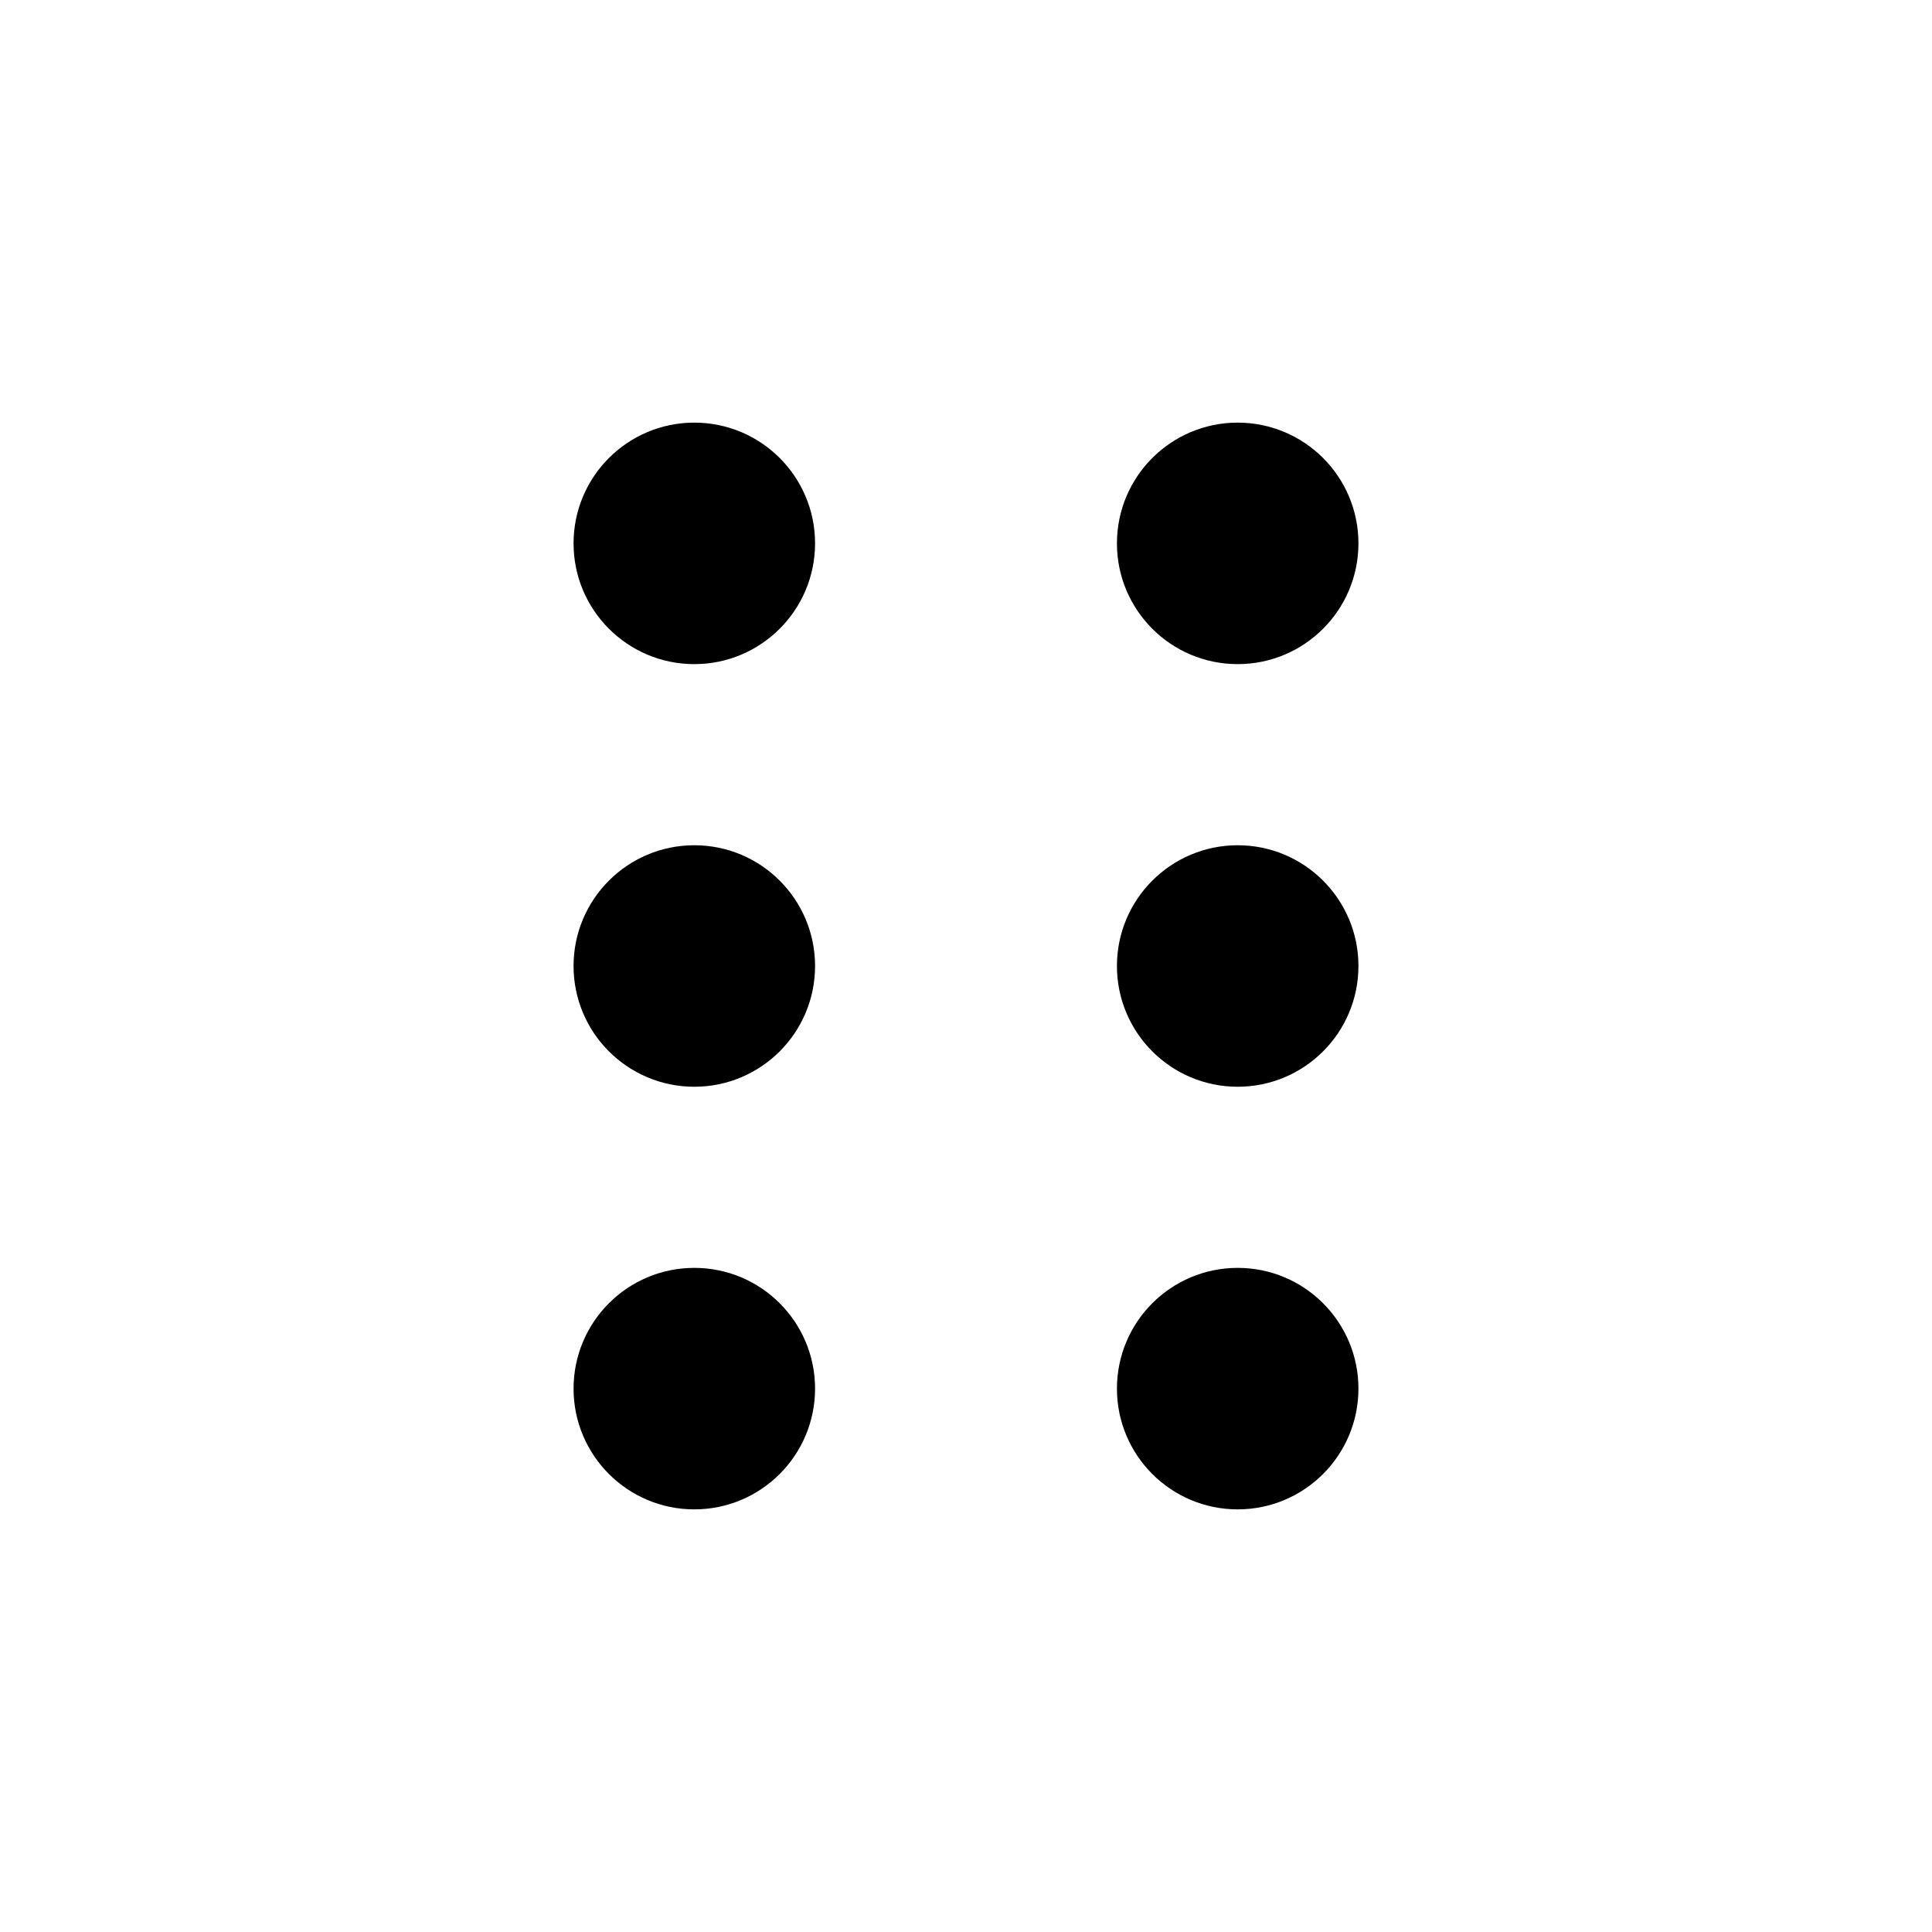
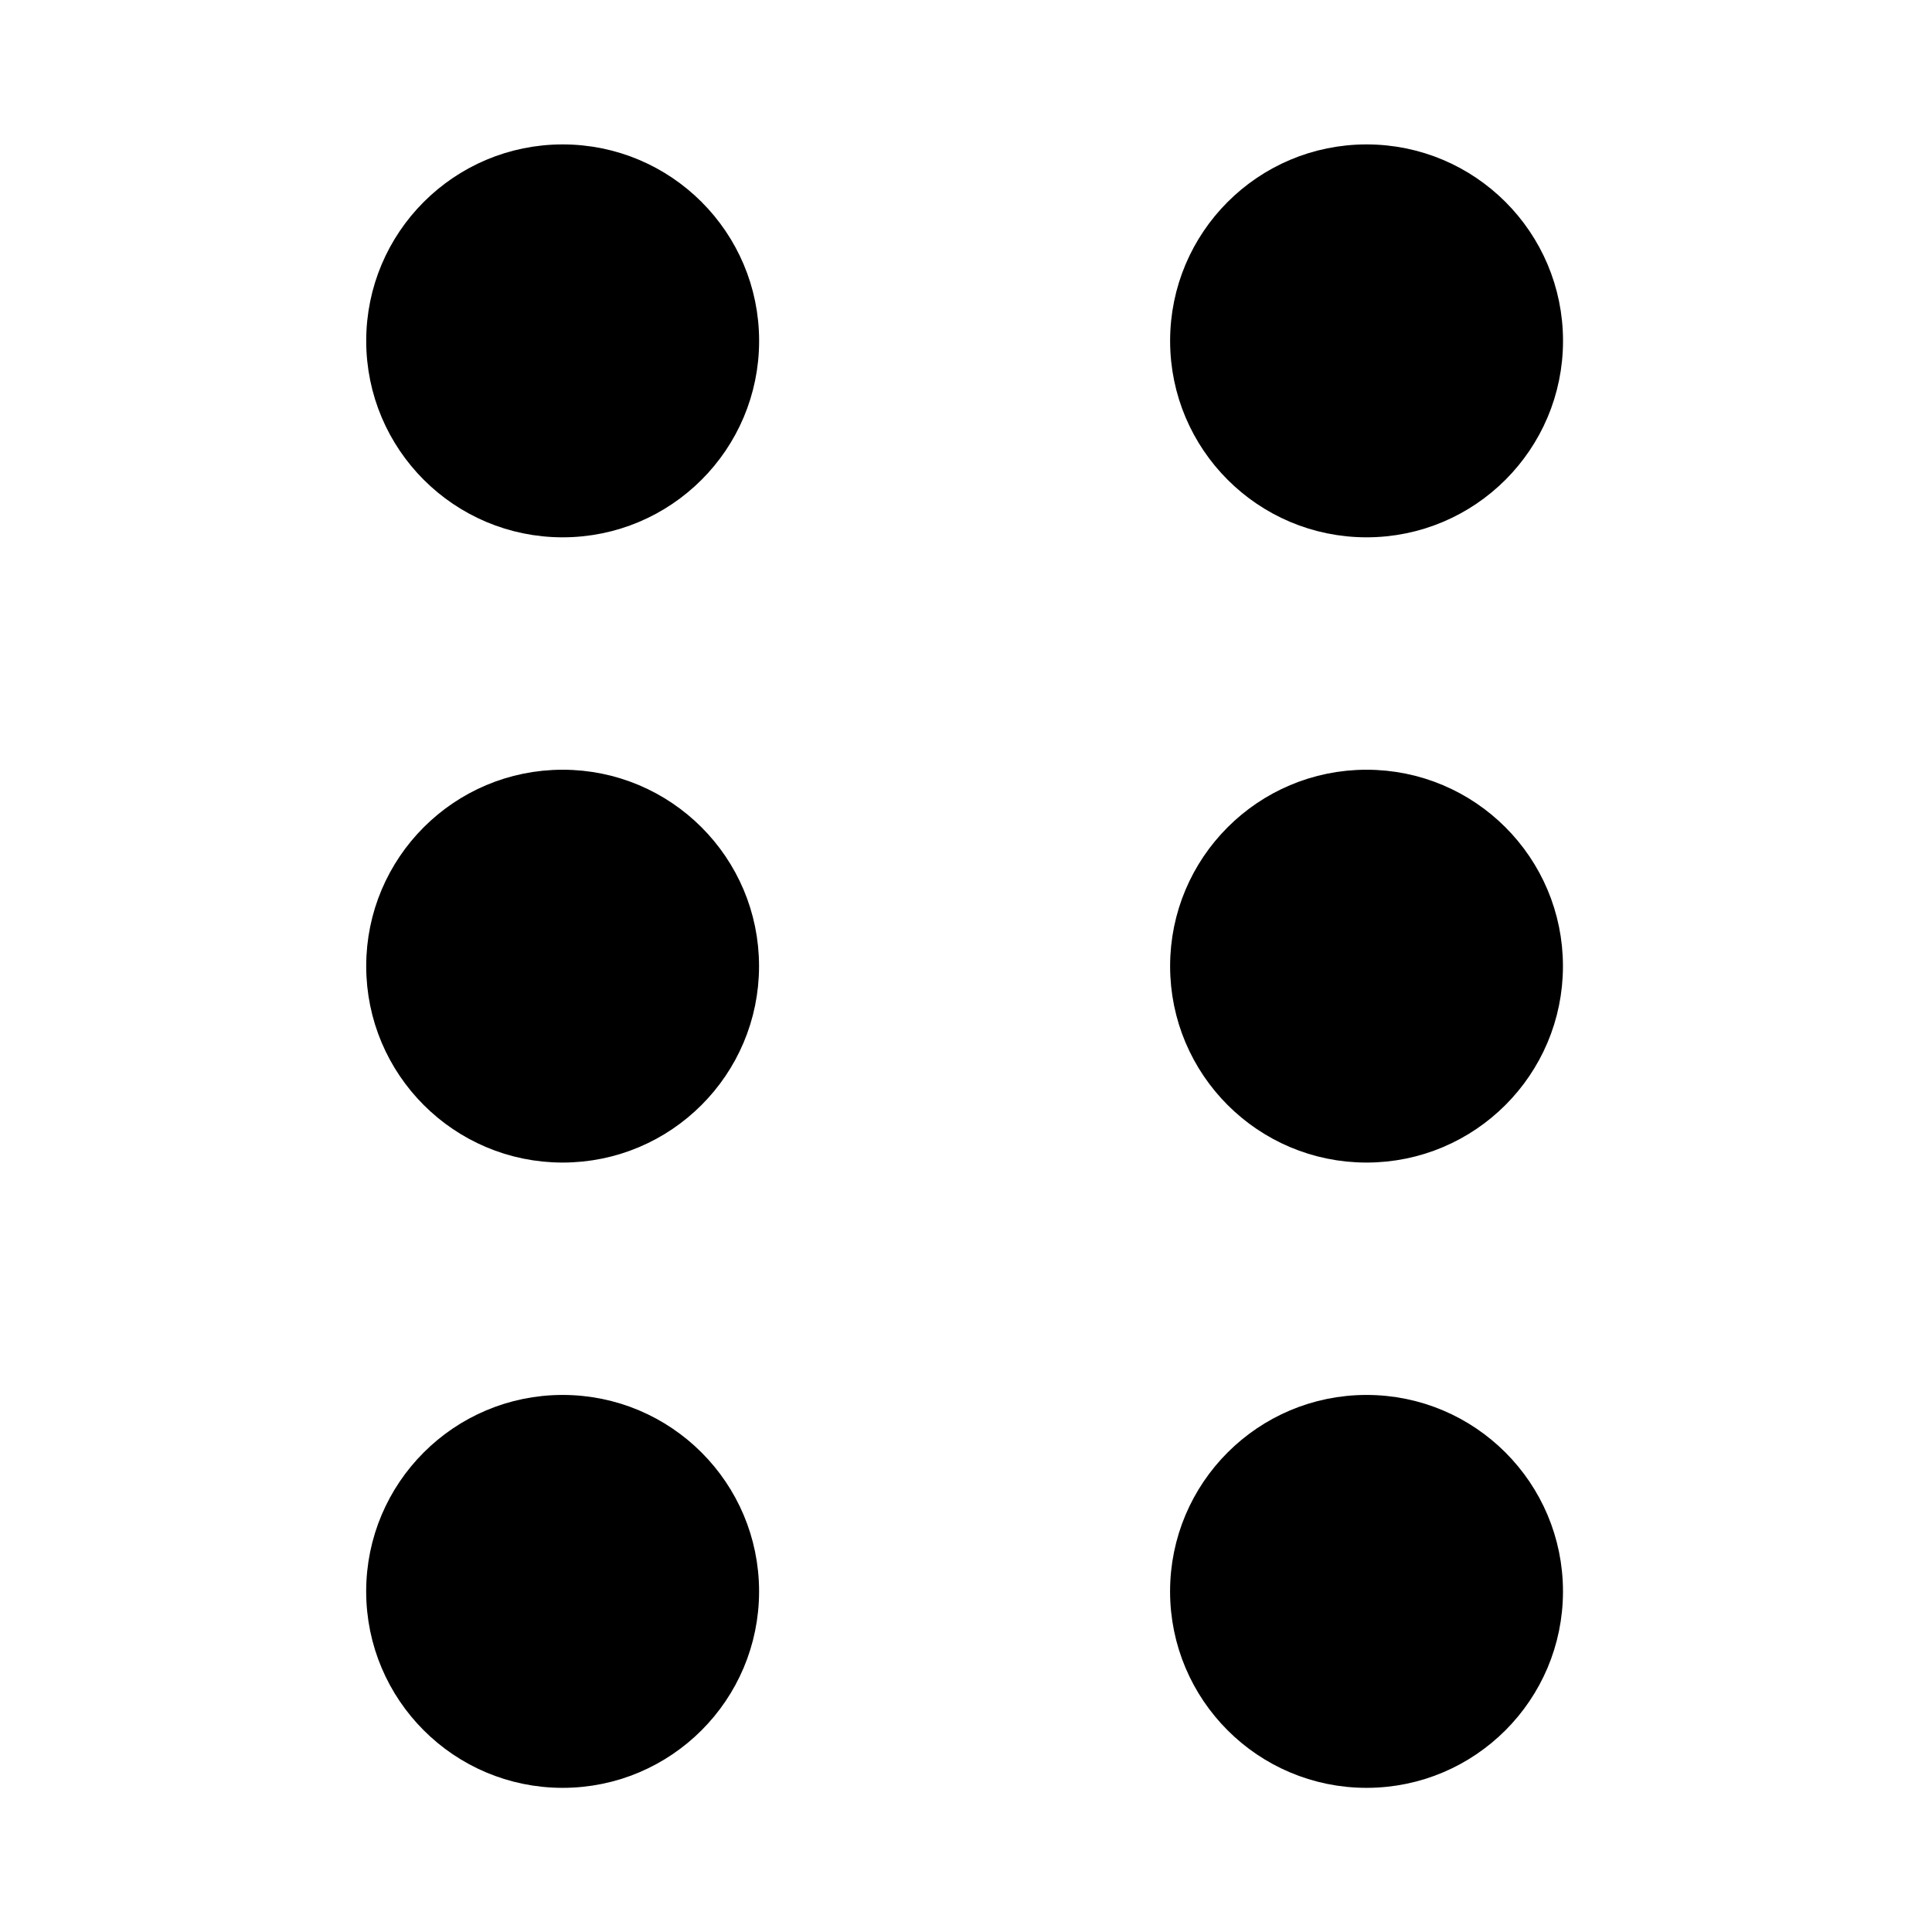
- <svg xmlns="http://www.w3.org/2000/svg" t="1670566360312" class="icon" viewBox="0 0 1024 1024" version="1.1" p-id="23119" width="64" height="64">
-   <path fill="currentColor" d="M368 672a64 64 0 1 1 0 128 64 64 0 0 1 0-128z m288 0a64 64 0 1 1 0 128 64 64 0 0 1 0-128zM368 448a64 64 0 1 1 0 128 64 64 0 0 1 0-128z m288 0a64 64 0 1 1 0 128 64 64 0 0 1 0-128z m-288-224a64 64 0 1 1 0 128 64 64 0 0 1 0-128z m288 0a64 64 0 1 1 0 128 64 64 0 0 1 0-128z" p-id="23120" />
+ <svg xmlns="http://www.w3.org/2000/svg" viewBox="120 147 760 760">
+   <g stroke="currentColor" stroke-width="14" stroke-linejoin="round">
+     <path fill="currentColor" d="M411.618 281.088a70.264 70.264 0 1 1-140.559 0 70.264 70.264 0 0 1 140.559 0z m-70.295 316.235a70.264 70.264 0 1 0 0-140.529 70.264 70.264 0 0 0 0 140.529z m0 245.971a70.264 70.264 0 1 0 0-140.559 70.264 70.264 0 0 0 0 140.559zM727.853 281.088a70.264 70.264 0 1 1-140.559 0 70.264 70.264 0 0 1 140.559 0z m-70.295 316.235a70.264 70.264 0 1 0 0-140.529 70.264 70.264 0 0 0 0 140.529z m0 245.971a70.264 70.264 0 1 0 0-140.559 70.264 70.264 0 0 0 0 140.559z" />
+   </g>
</svg>
